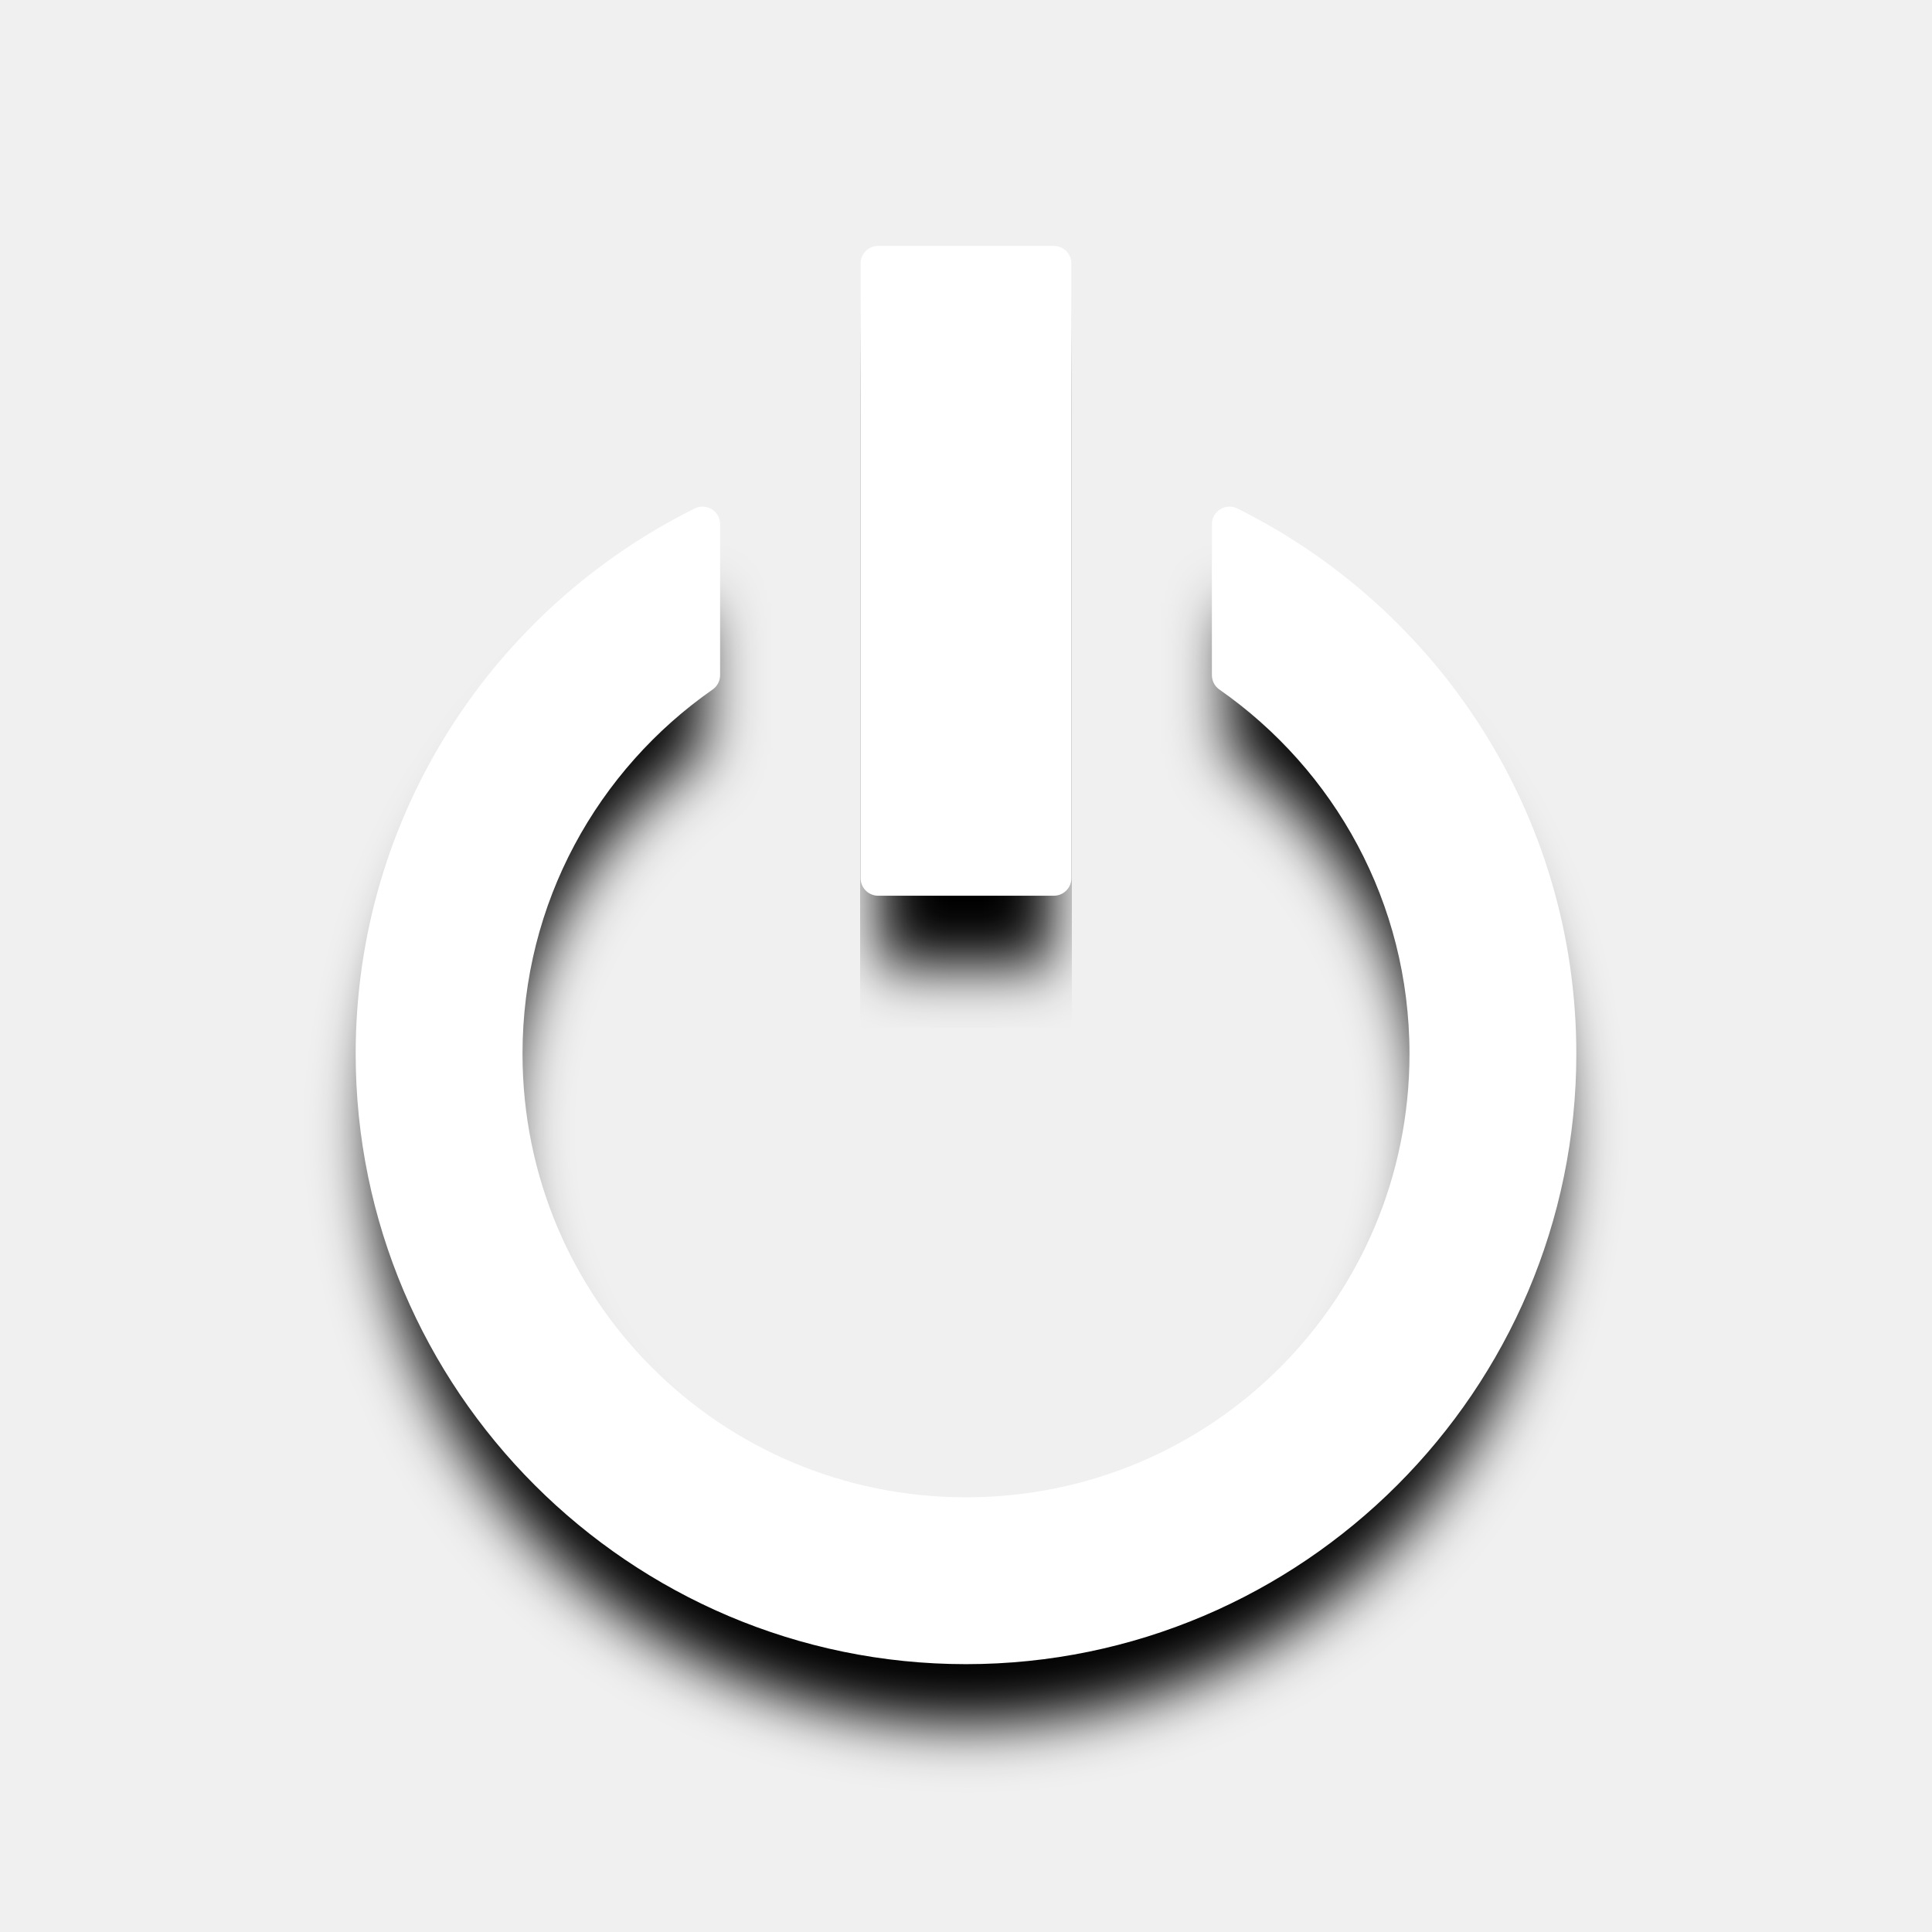
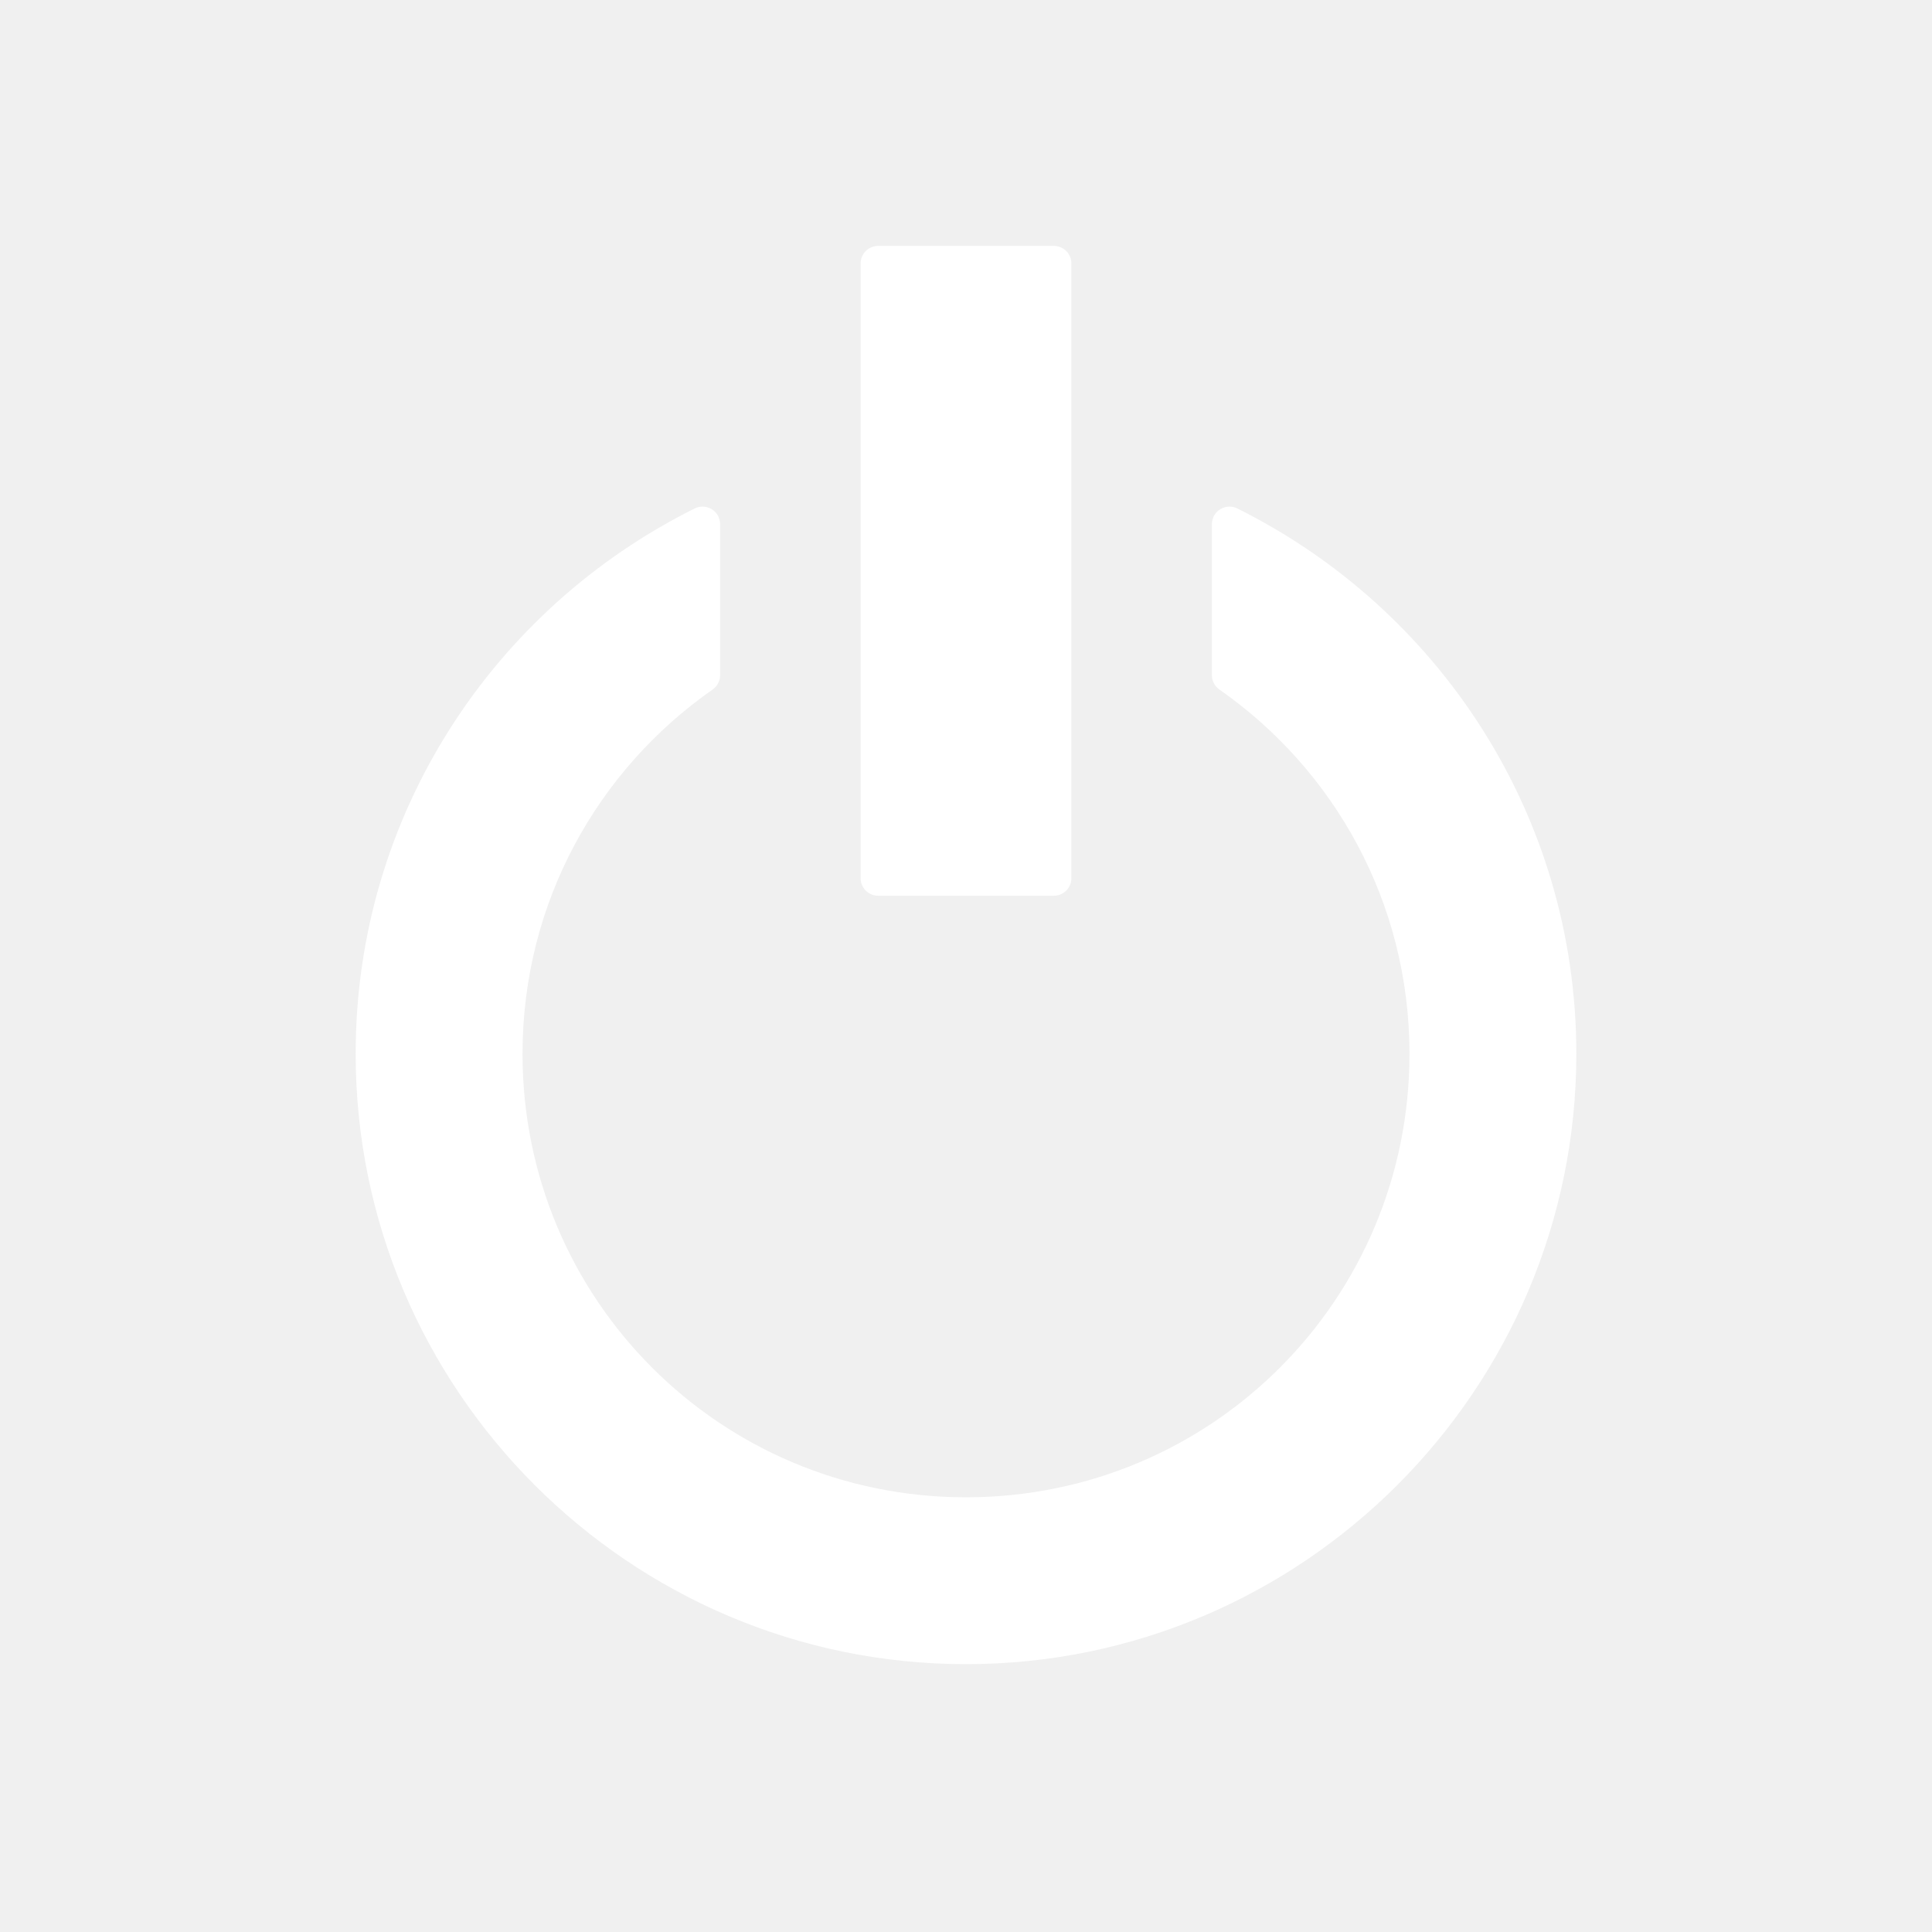
<svg xmlns="http://www.w3.org/2000/svg" width="22" height="22" id="svg4099" version="1.1">
-   <defs id="defs4101">
-     <filter id="filter4776">
-       <feGaussianBlur stdDeviation="0.334" id="feGaussianBlur4778" />
-     </filter>
-     <filter color-interpolation-filters="sRGB" id="filter4776-7">
-       <feGaussianBlur stdDeviation="0.334" id="feGaussianBlur4778-0" />
-     </filter>
-   </defs>
+   <defs id="defs4101" />
  <g id="layer1" transform="translate(-364,-521.3622)">
-     <rect y="525.362" x="374" height="7" width="2" id="rect4782" style="color:#000000;fill:#000000;fill-opacity:1;fill-rule:nonzero;stroke:none;stroke-width:0.4;marker:none;visibility:visible;display:inline;overflow:visible;filter:url(#filter4776-7);enable-background:accumulate" />
-     <path style="font-size:medium;font-style:normal;font-variant:normal;font-weight:normal;font-stretch:normal;text-indent:0;text-align:start;text-decoration:none;line-height:normal;letter-spacing:normal;word-spacing:normal;text-transform:none;direction:ltr;block-progression:tb;writing-mode:lr-tb;text-anchor:start;baseline-shift:baseline;color:#000000;fill:#000000;fill-opacity:1;stroke:none;stroke-width:0.4;marker:none;visibility:visible;display:inline;overflow:visible;filter:url(#filter4776);enable-background:accumulate;font-family:Sans;-inkscape-font-specification:Sans" d="M 8 6.844 C 5.777 7.949 4.25 10.231 4.25 12.875 C 4.25 16.594 7.281 19.625 11 19.625 C 14.719 19.625 17.75 16.594 17.75 12.875 C 17.75 10.231 16.223 7.949 14 6.844 L 14 8.562 C 15.359 9.512 16.25 11.083 16.25 12.875 C 16.25 15.783 13.908 18.125 11 18.125 C 8.092 18.125 5.75 15.783 5.75 12.875 C 5.75 11.083 6.641 9.512 8 8.562 L 8 6.844 z " transform="translate(364,521.3622)" id="path4762" />
    <path style="font-size:medium;font-style:normal;font-variant:normal;font-weight:normal;font-stretch:normal;text-indent:0;text-align:start;text-decoration:none;line-height:normal;letter-spacing:normal;word-spacing:normal;text-transform:none;direction:ltr;block-progression:tb;writing-mode:lr-tb;text-anchor:start;baseline-shift:baseline;color:#000000;fill:#ffffff;fill-opacity:1;stroke:#ffffff;stroke-width:0.4;stroke-linecap:round;stroke-linejoin:round;stroke-miterlimit:4;stroke-opacity:1;stroke-dasharray:none;marker:none;visibility:visible;display:inline;overflow:visible;enable-background:accumulate;font-family:Sans;-inkscape-font-specification:Sans" d="M 8 5.969 C 5.777 7.074 4.25 9.356 4.25 12 C 4.25 15.719 7.281 18.75 11 18.75 C 14.719 18.75 17.75 15.719 17.75 12 C 17.75 9.356 16.223 7.074 14 5.969 L 14 7.688 C 15.359 8.637 16.25 10.208 16.25 12 C 16.25 14.908 13.908 17.25 11 17.25 C 8.092 17.25 5.75 14.908 5.75 12 C 5.75 10.208 6.641 8.637 8 7.688 L 8 5.969 z " transform="translate(364,521.3622)" id="path4720" />
    <rect style="color:#000000;fill:#ffffff;fill-opacity:1;fill-rule:nonzero;stroke:#ffffff;stroke-width:0.4;stroke-linecap:round;stroke-linejoin:round;stroke-miterlimit:4;stroke-opacity:1;stroke-dasharray:none;marker:none;visibility:visible;display:inline;overflow:visible;enable-background:accumulate" id="rect4780" width="2" height="7" x="374" y="524.362" />
  </g>
</svg>
